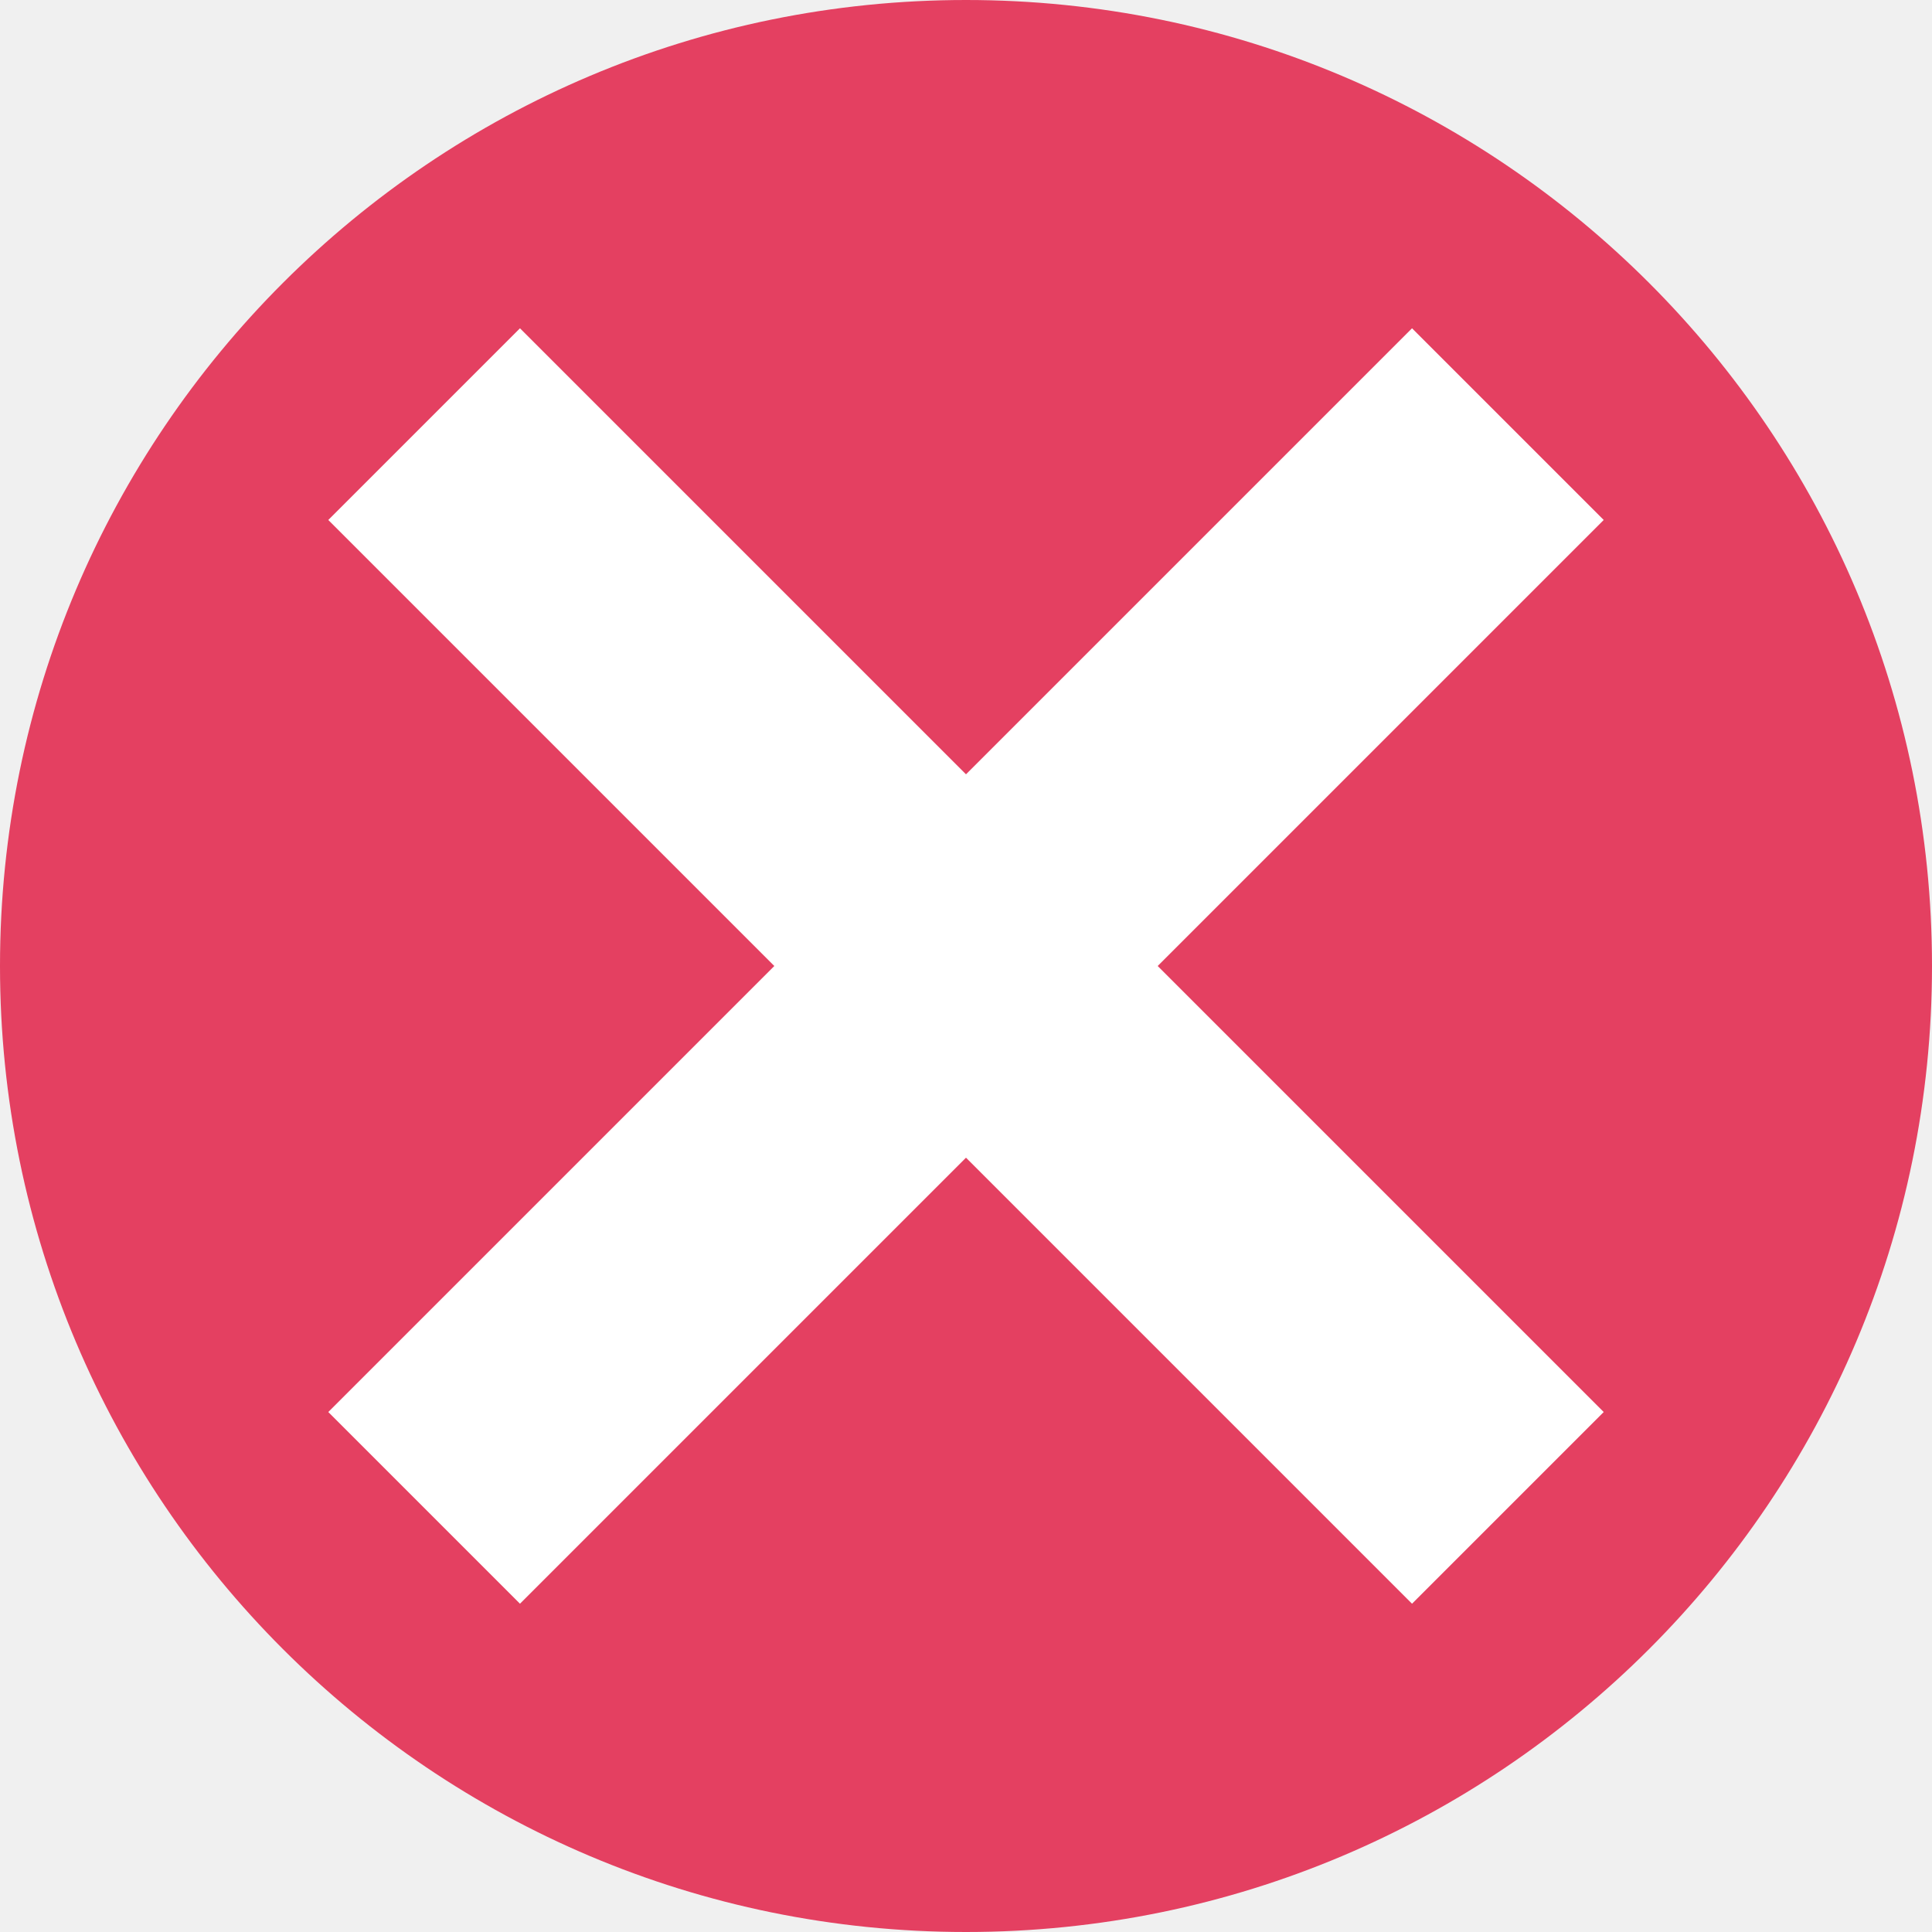
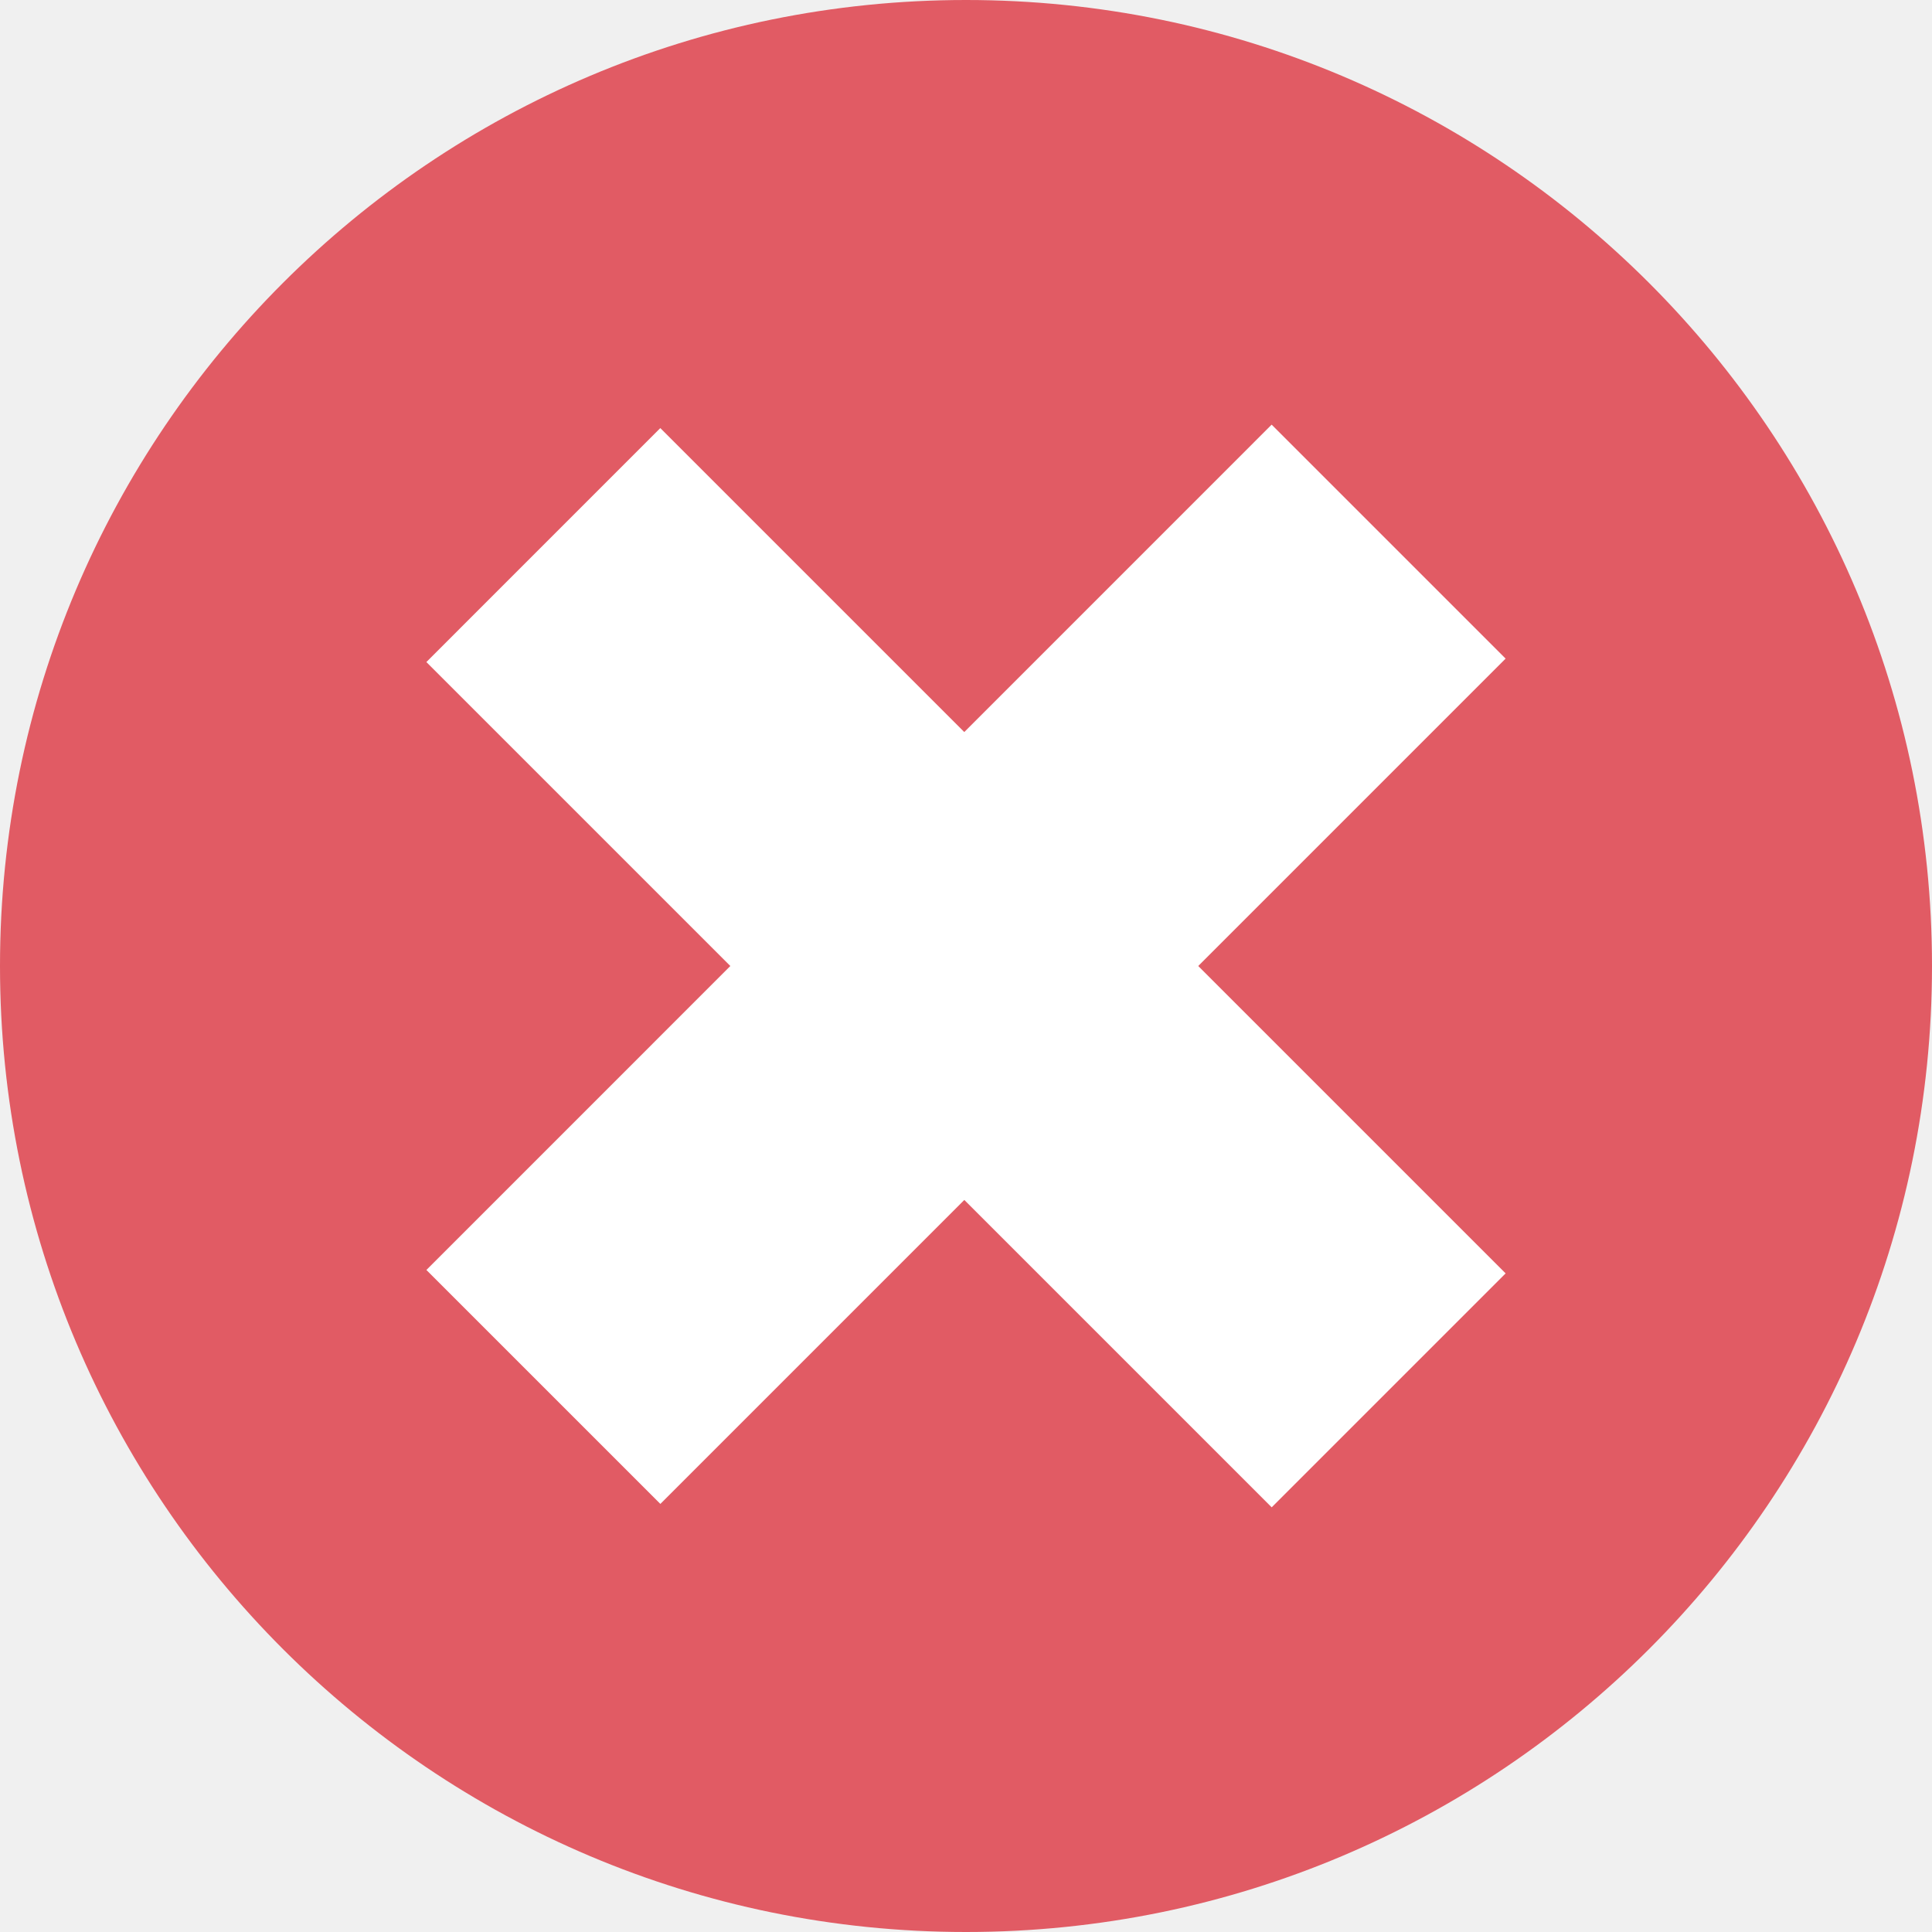
- <svg xmlns="http://www.w3.org/2000/svg" viewBox="0 0 612 612">
-   <defs />
-   <circle cx="302.923" cy="308" r="298.538" fill="#fff" />
-   <path fill="#e44061" d="M612 306C612 136.983 475.017 0 306 0S0 136.983 0 306s136.983 306 306 306 306-136.983 306-306zm-245.278 0l141.286 141.286-60.722 60.722L306 366.722 164.714 508.008l-60.722-60.722L245.278 306 103.992 164.714l60.722-60.722L306 245.278l141.286-141.286 60.722 60.722L366.722 306z" />
+ <svg xmlns="http://www.w3.org/2000/svg" style="width:100%;height:100%;background-size:initial;background-repeat-y:initial;background-repeat-x:initial;background-position-y:initial;background-position-x:initial;background-origin:initial;background-image:initial;background-clip:initial;background-attachment:initial" viewBox="10 10 80 80">
+   <g class="ldl-scale" style="transform-origin:50% 50%">
+     <circle cx="50" cy="50" r="40" fill="#e15b64" />
+     <path fill="#fff" d="M27.656 62.587l35-35.003 9.688 9.688-35 35.002z" />
+     <path fill="#fff" d="M27.655 37.414l9.687-9.688 35.003 35.002-9.687 9.687z" />
+   </g>
</svg>
